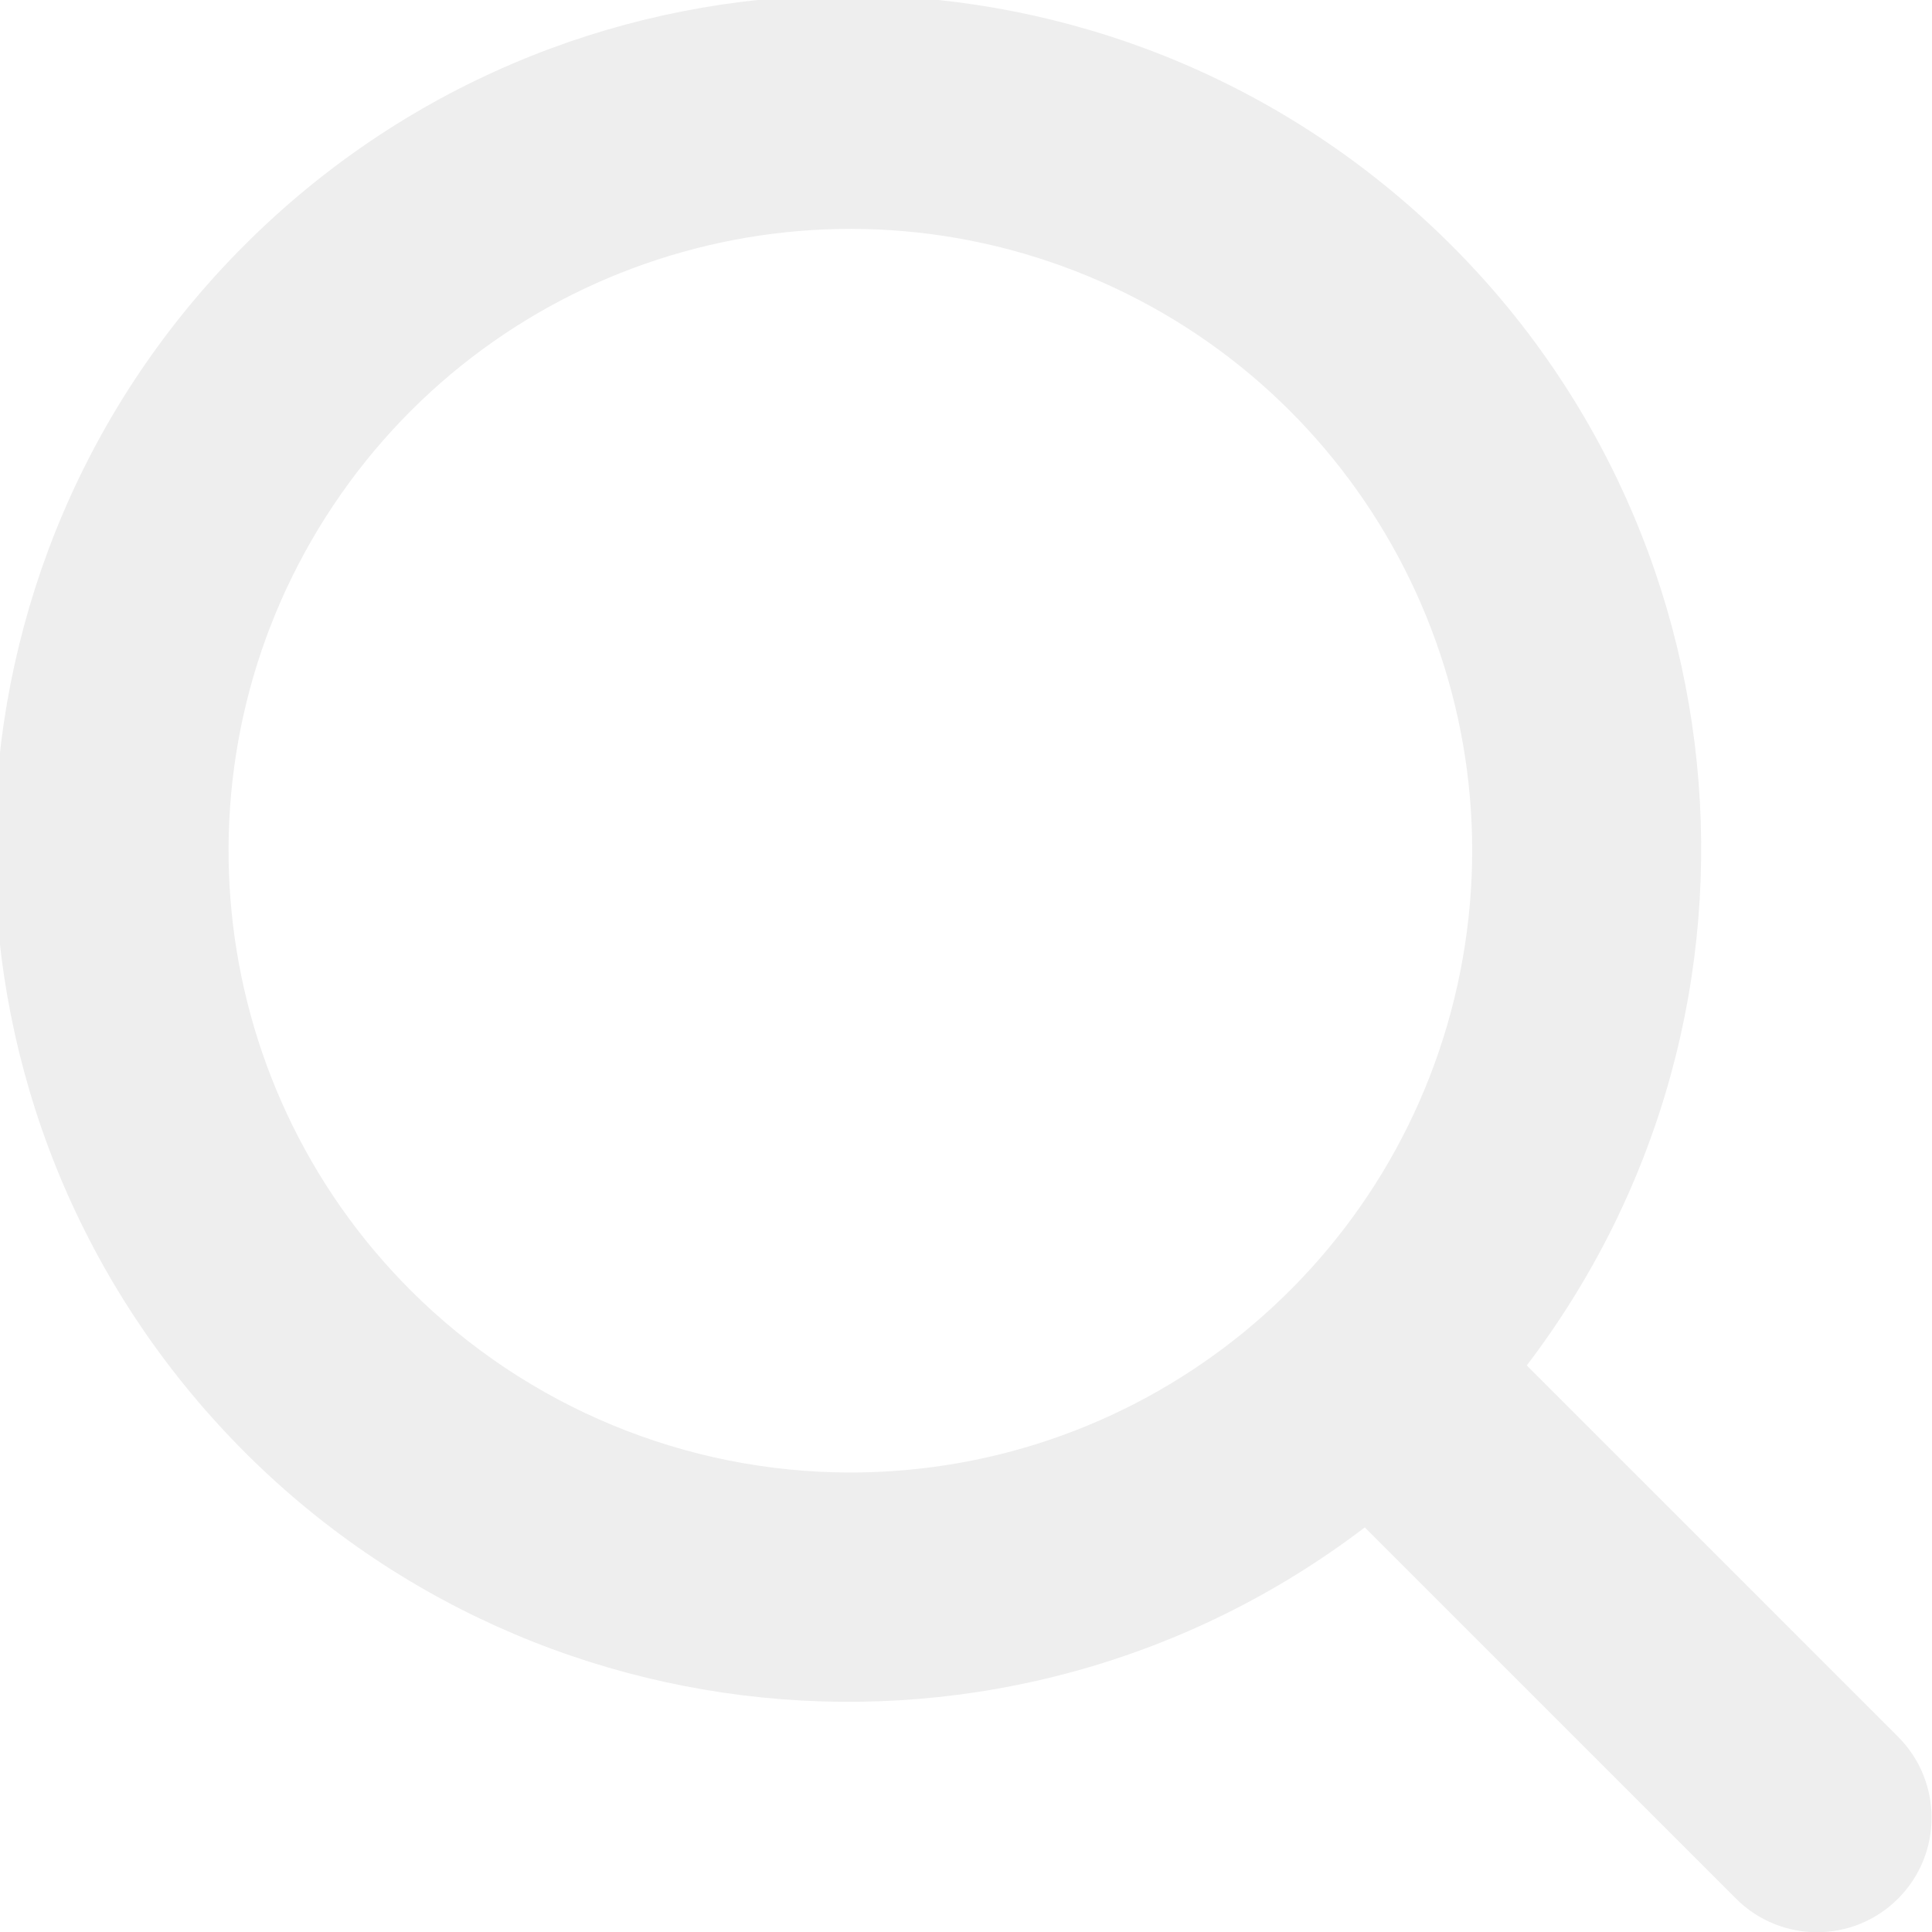
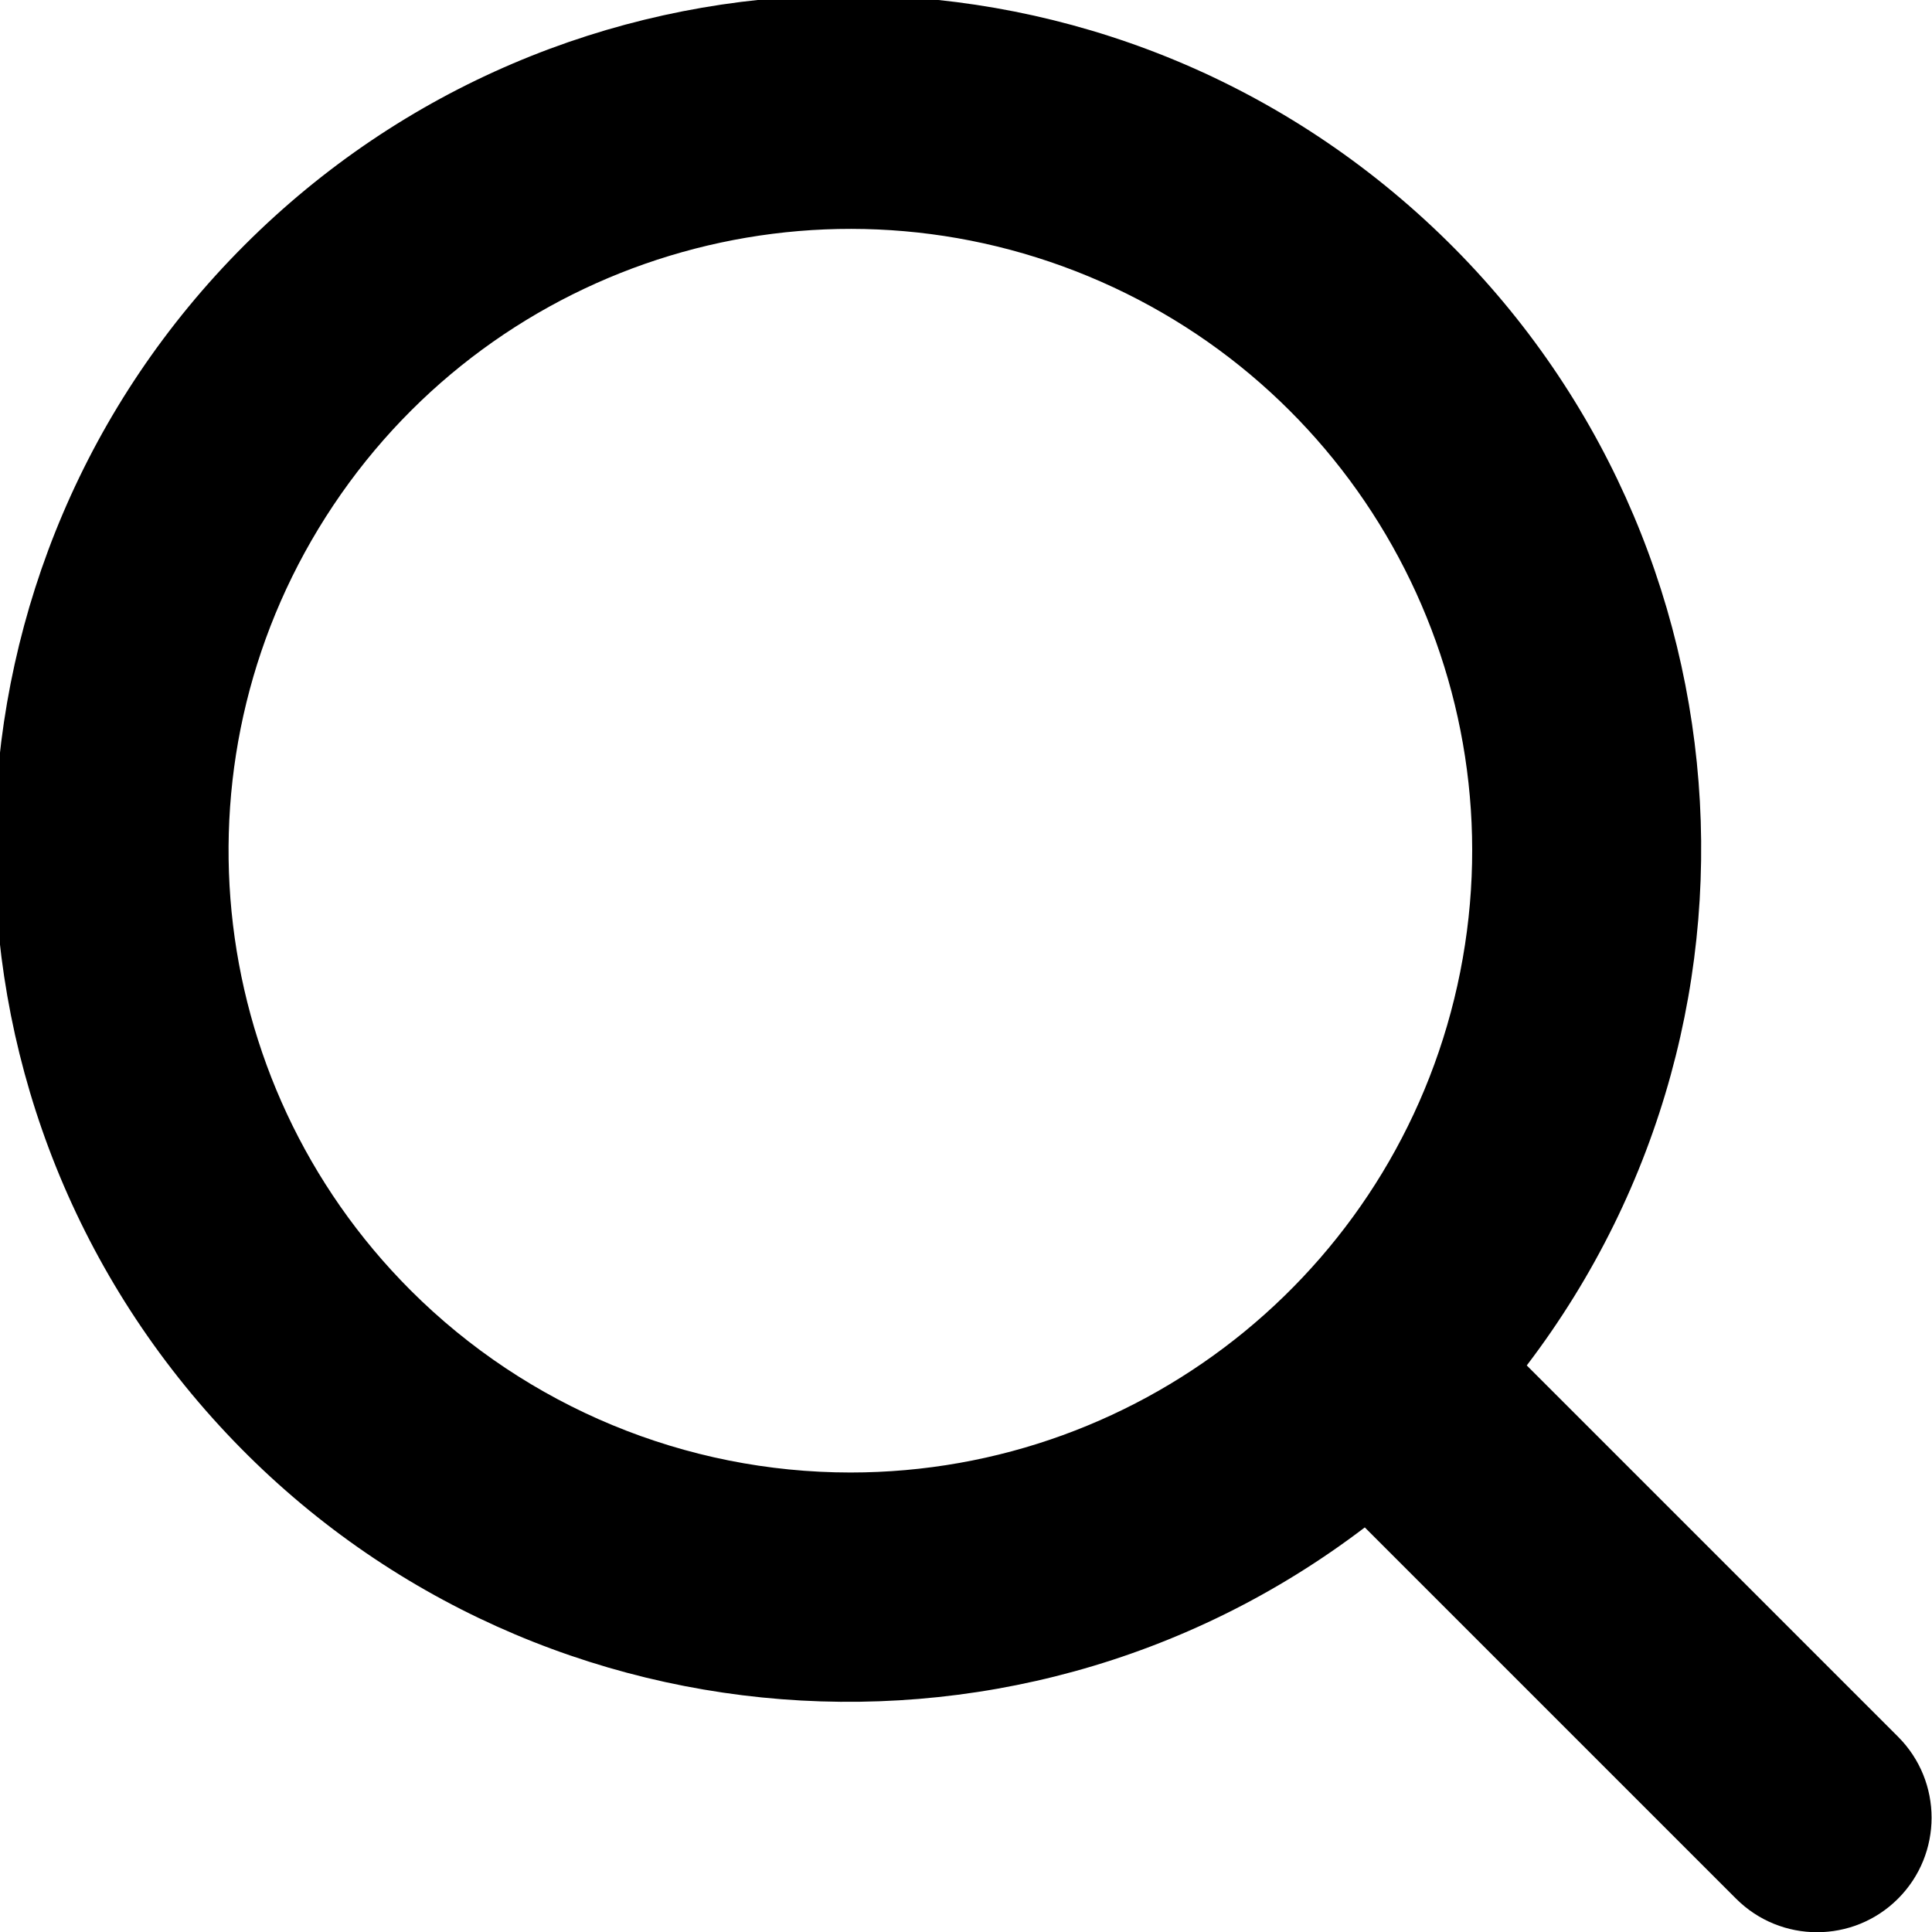
<svg xmlns="http://www.w3.org/2000/svg" width="11.997" height="12" viewBox="0 0 11.997 12">
-   <path id="search" d="M18.918,17.912l-2.306-2.306a5.3,5.3,0,1,0-1.006,1.006l2.306,2.306a.711.711,0,0,0,1.006-1.006ZM9.68,15.14a3.862,3.862,0,1,1,2.731,1.131A3.866,3.866,0,0,1,9.68,15.14Z" transform="translate(-7.129 -7.125)" fill="#eee" />
+   <path id="search" d="M18.918,17.912l-2.306-2.306a5.3,5.3,0,1,0-1.006,1.006l2.306,2.306a.711.711,0,0,0,1.006-1.006ZM9.68,15.14a3.862,3.862,0,1,1,2.731,1.131A3.866,3.866,0,0,1,9.68,15.14Z" transform="translate(-7.129 -7.125)" fill="#000" />
</svg>
